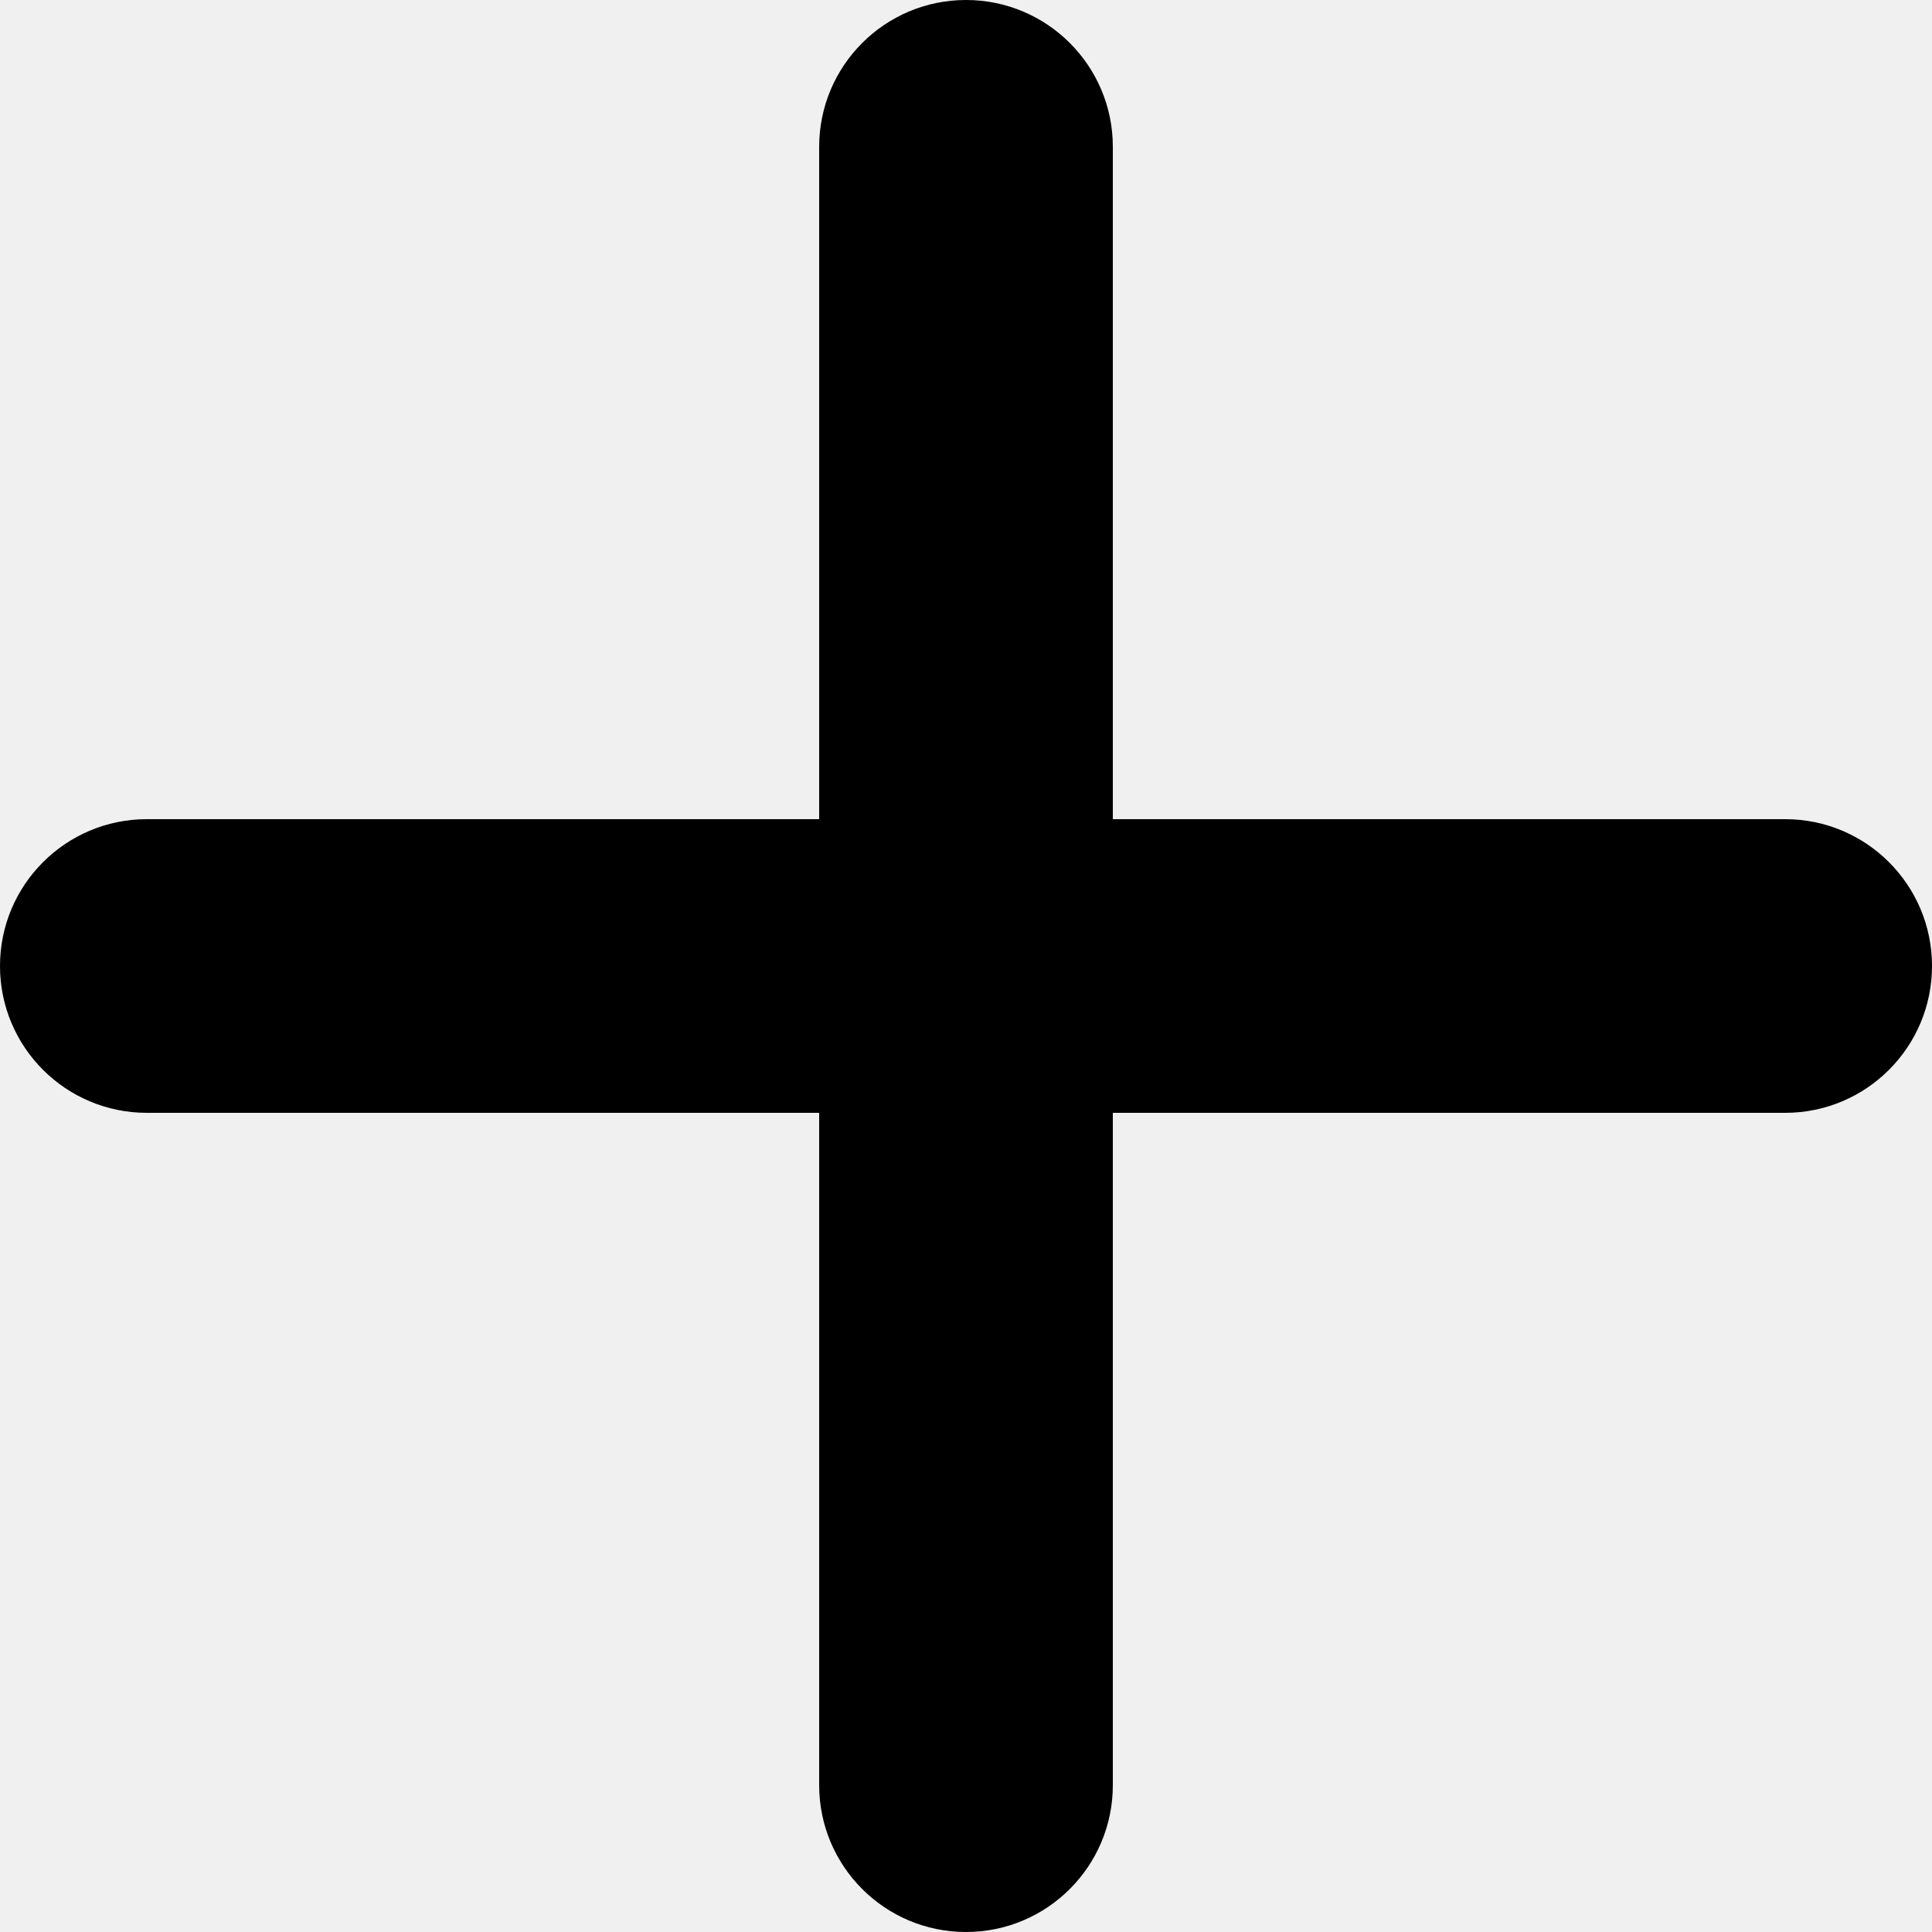
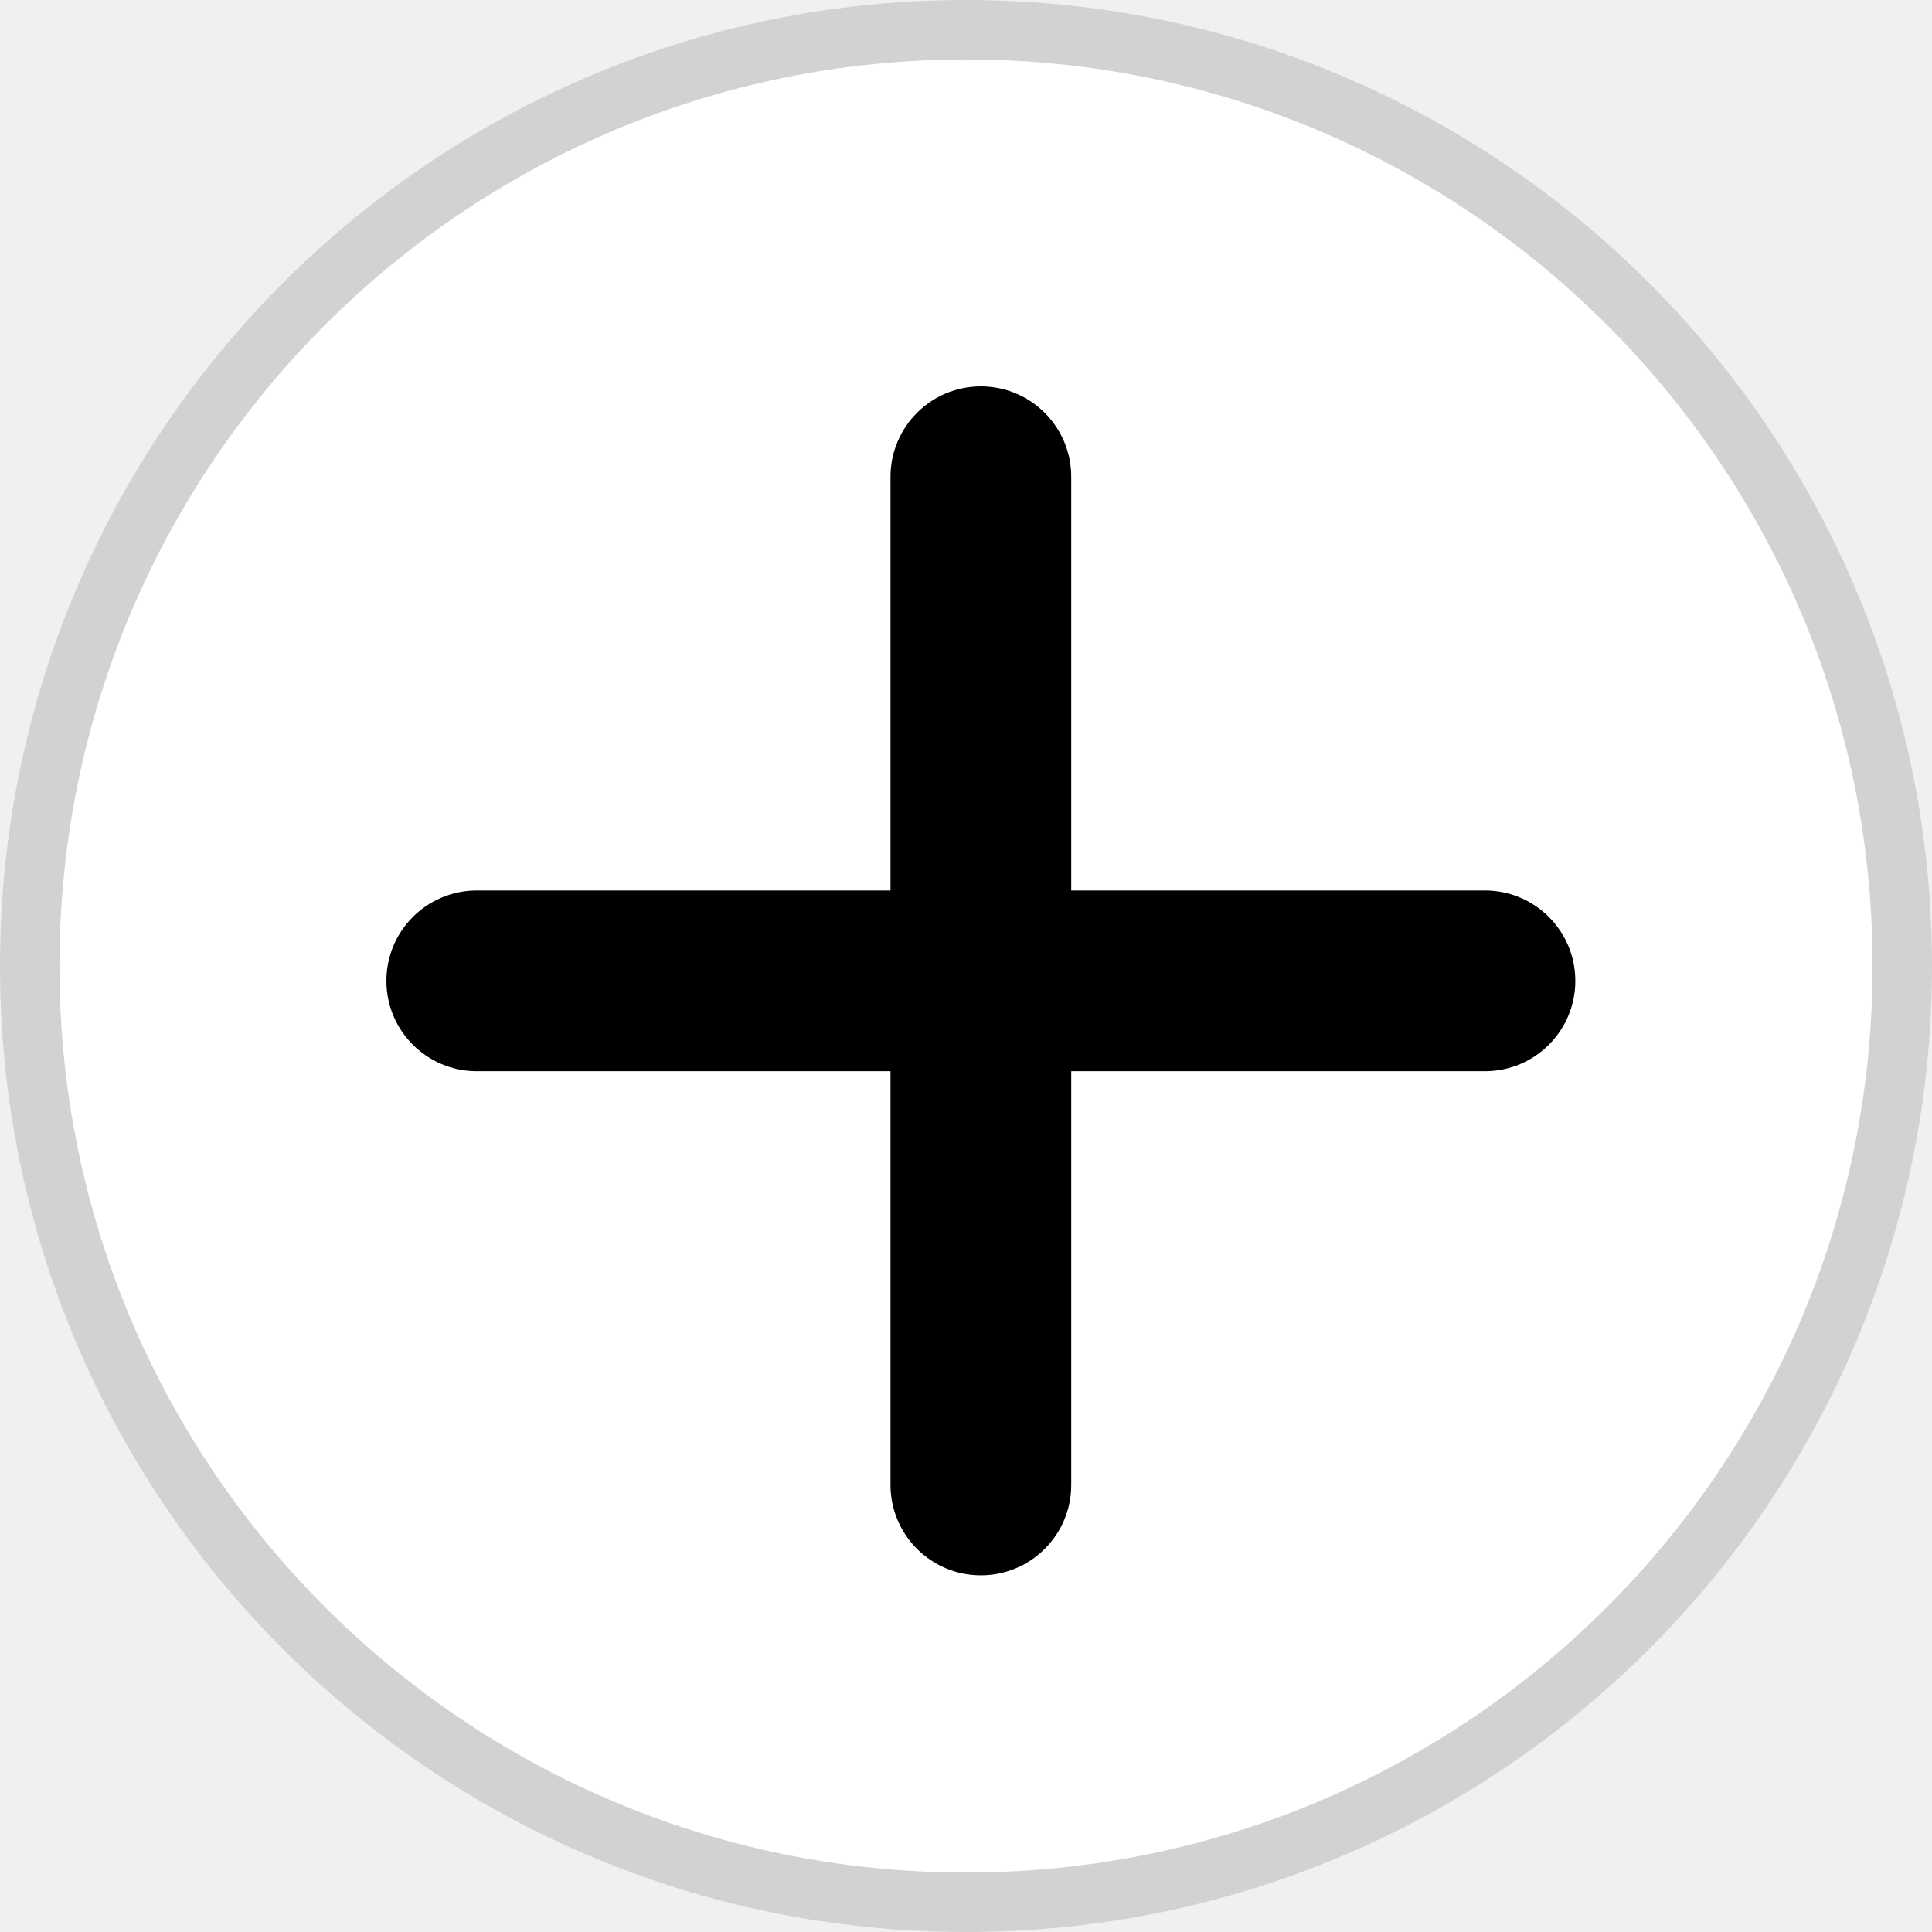
- <svg xmlns="http://www.w3.org/2000/svg" width="40" height="40" viewBox="0 0 40 40" fill="none">
-   <path fill-rule="evenodd" clip-rule="evenodd" d="M16.96 36.96C16.96 38.639 18.321 40 20 40C21.679 40 23.04 38.639 23.04 36.96L23.04 23.04L36.96 23.04C38.639 23.04 40 21.679 40 20C40 18.321 38.639 16.96 36.96 16.96L23.04 16.96V3.04C23.04 1.361 21.679 0 20 0C18.321 0 16.96 1.361 16.96 3.04V16.96H3.04C1.361 16.96 0 18.321 0 20C0 21.679 1.361 23.04 3.04 23.04H16.96L16.96 36.96Z" fill="black" />
+ <svg xmlns="http://www.w3.org/2000/svg" width="65" height="65" viewBox="0 0 65 65" fill="none">
+   <rect x="1" y="1" width="63" height="63" rx="31.5" fill="white" stroke="#D2D2D2" stroke-width="2" />
+   <path fill-rule="evenodd" clip-rule="evenodd" d="M29.96 49.96C29.96 51.639 31.321 53 33 53C34.679 53 36.04 51.639 36.04 49.96V36.04H49.96C51.639 36.04 53 34.679 53 33C53 31.321 51.639 29.96 49.96 29.96L36.04 29.96V16.04C36.04 14.361 34.679 13 33 13C31.321 13 29.96 14.361 29.96 16.04V29.96H16.04C14.361 29.96 13 31.321 13 33C13 34.679 14.361 36.04 16.04 36.04H29.96L29.96 49.96Z" fill="black" />
</svg>
